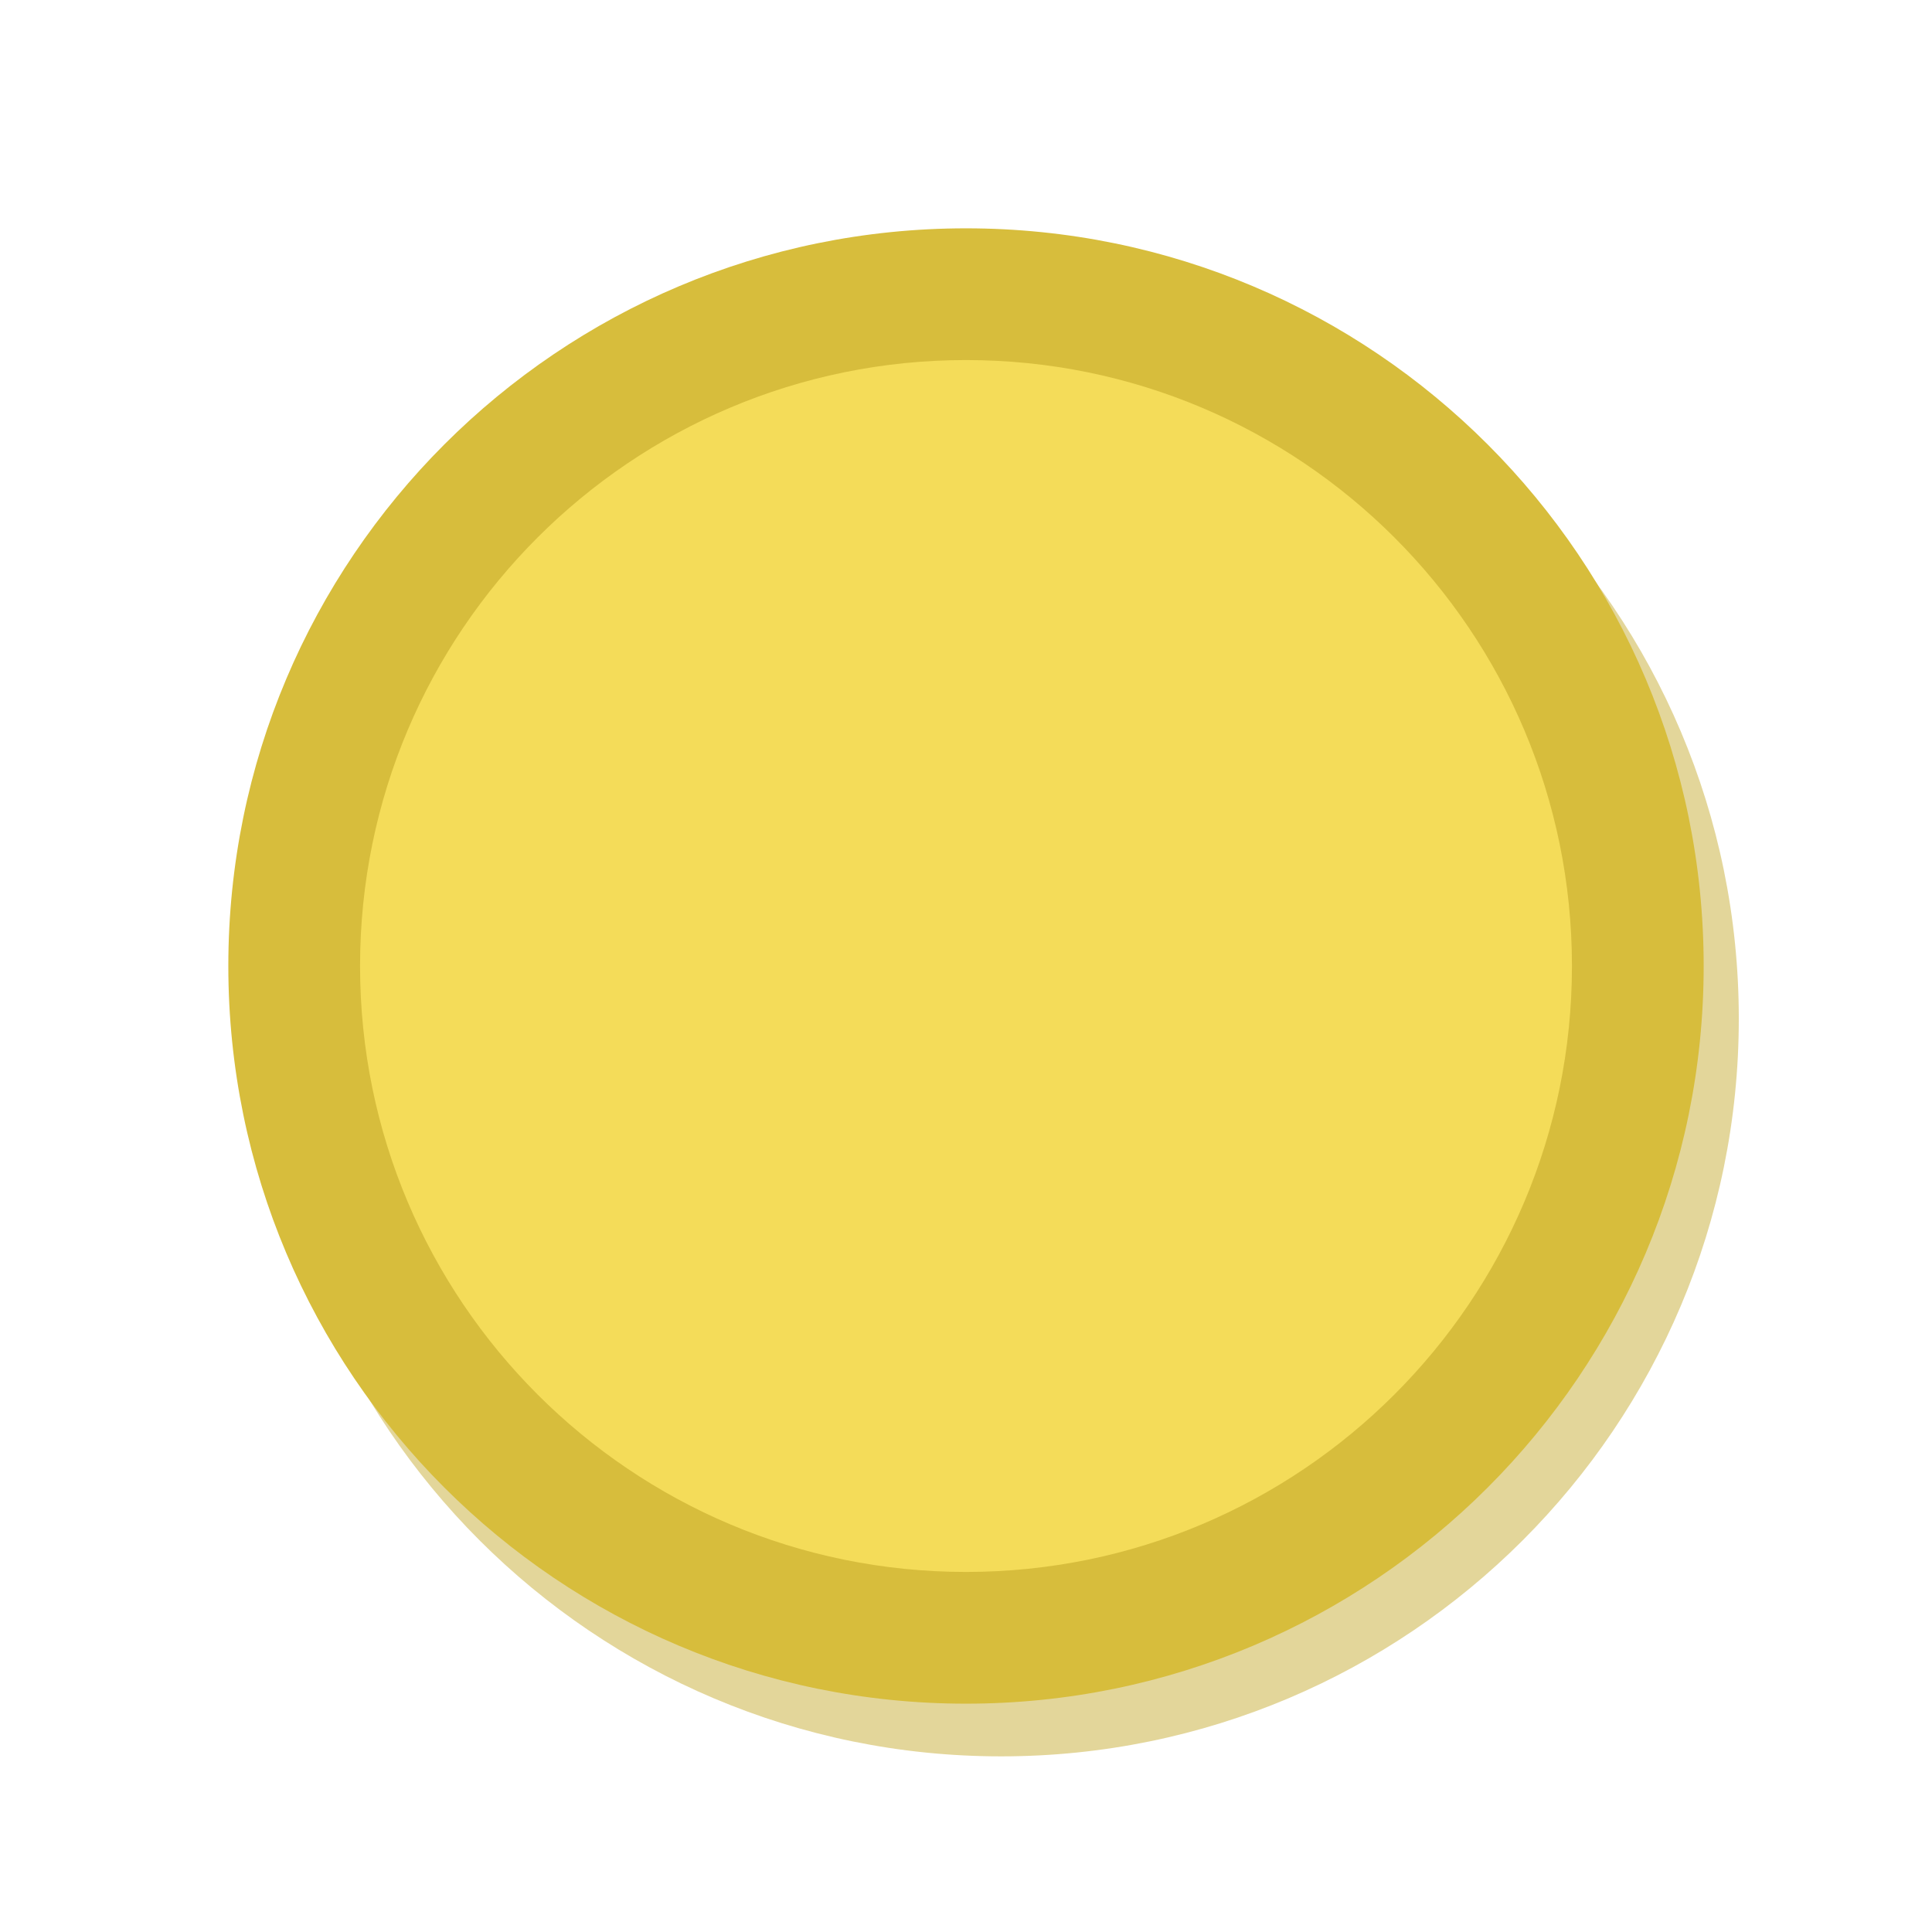
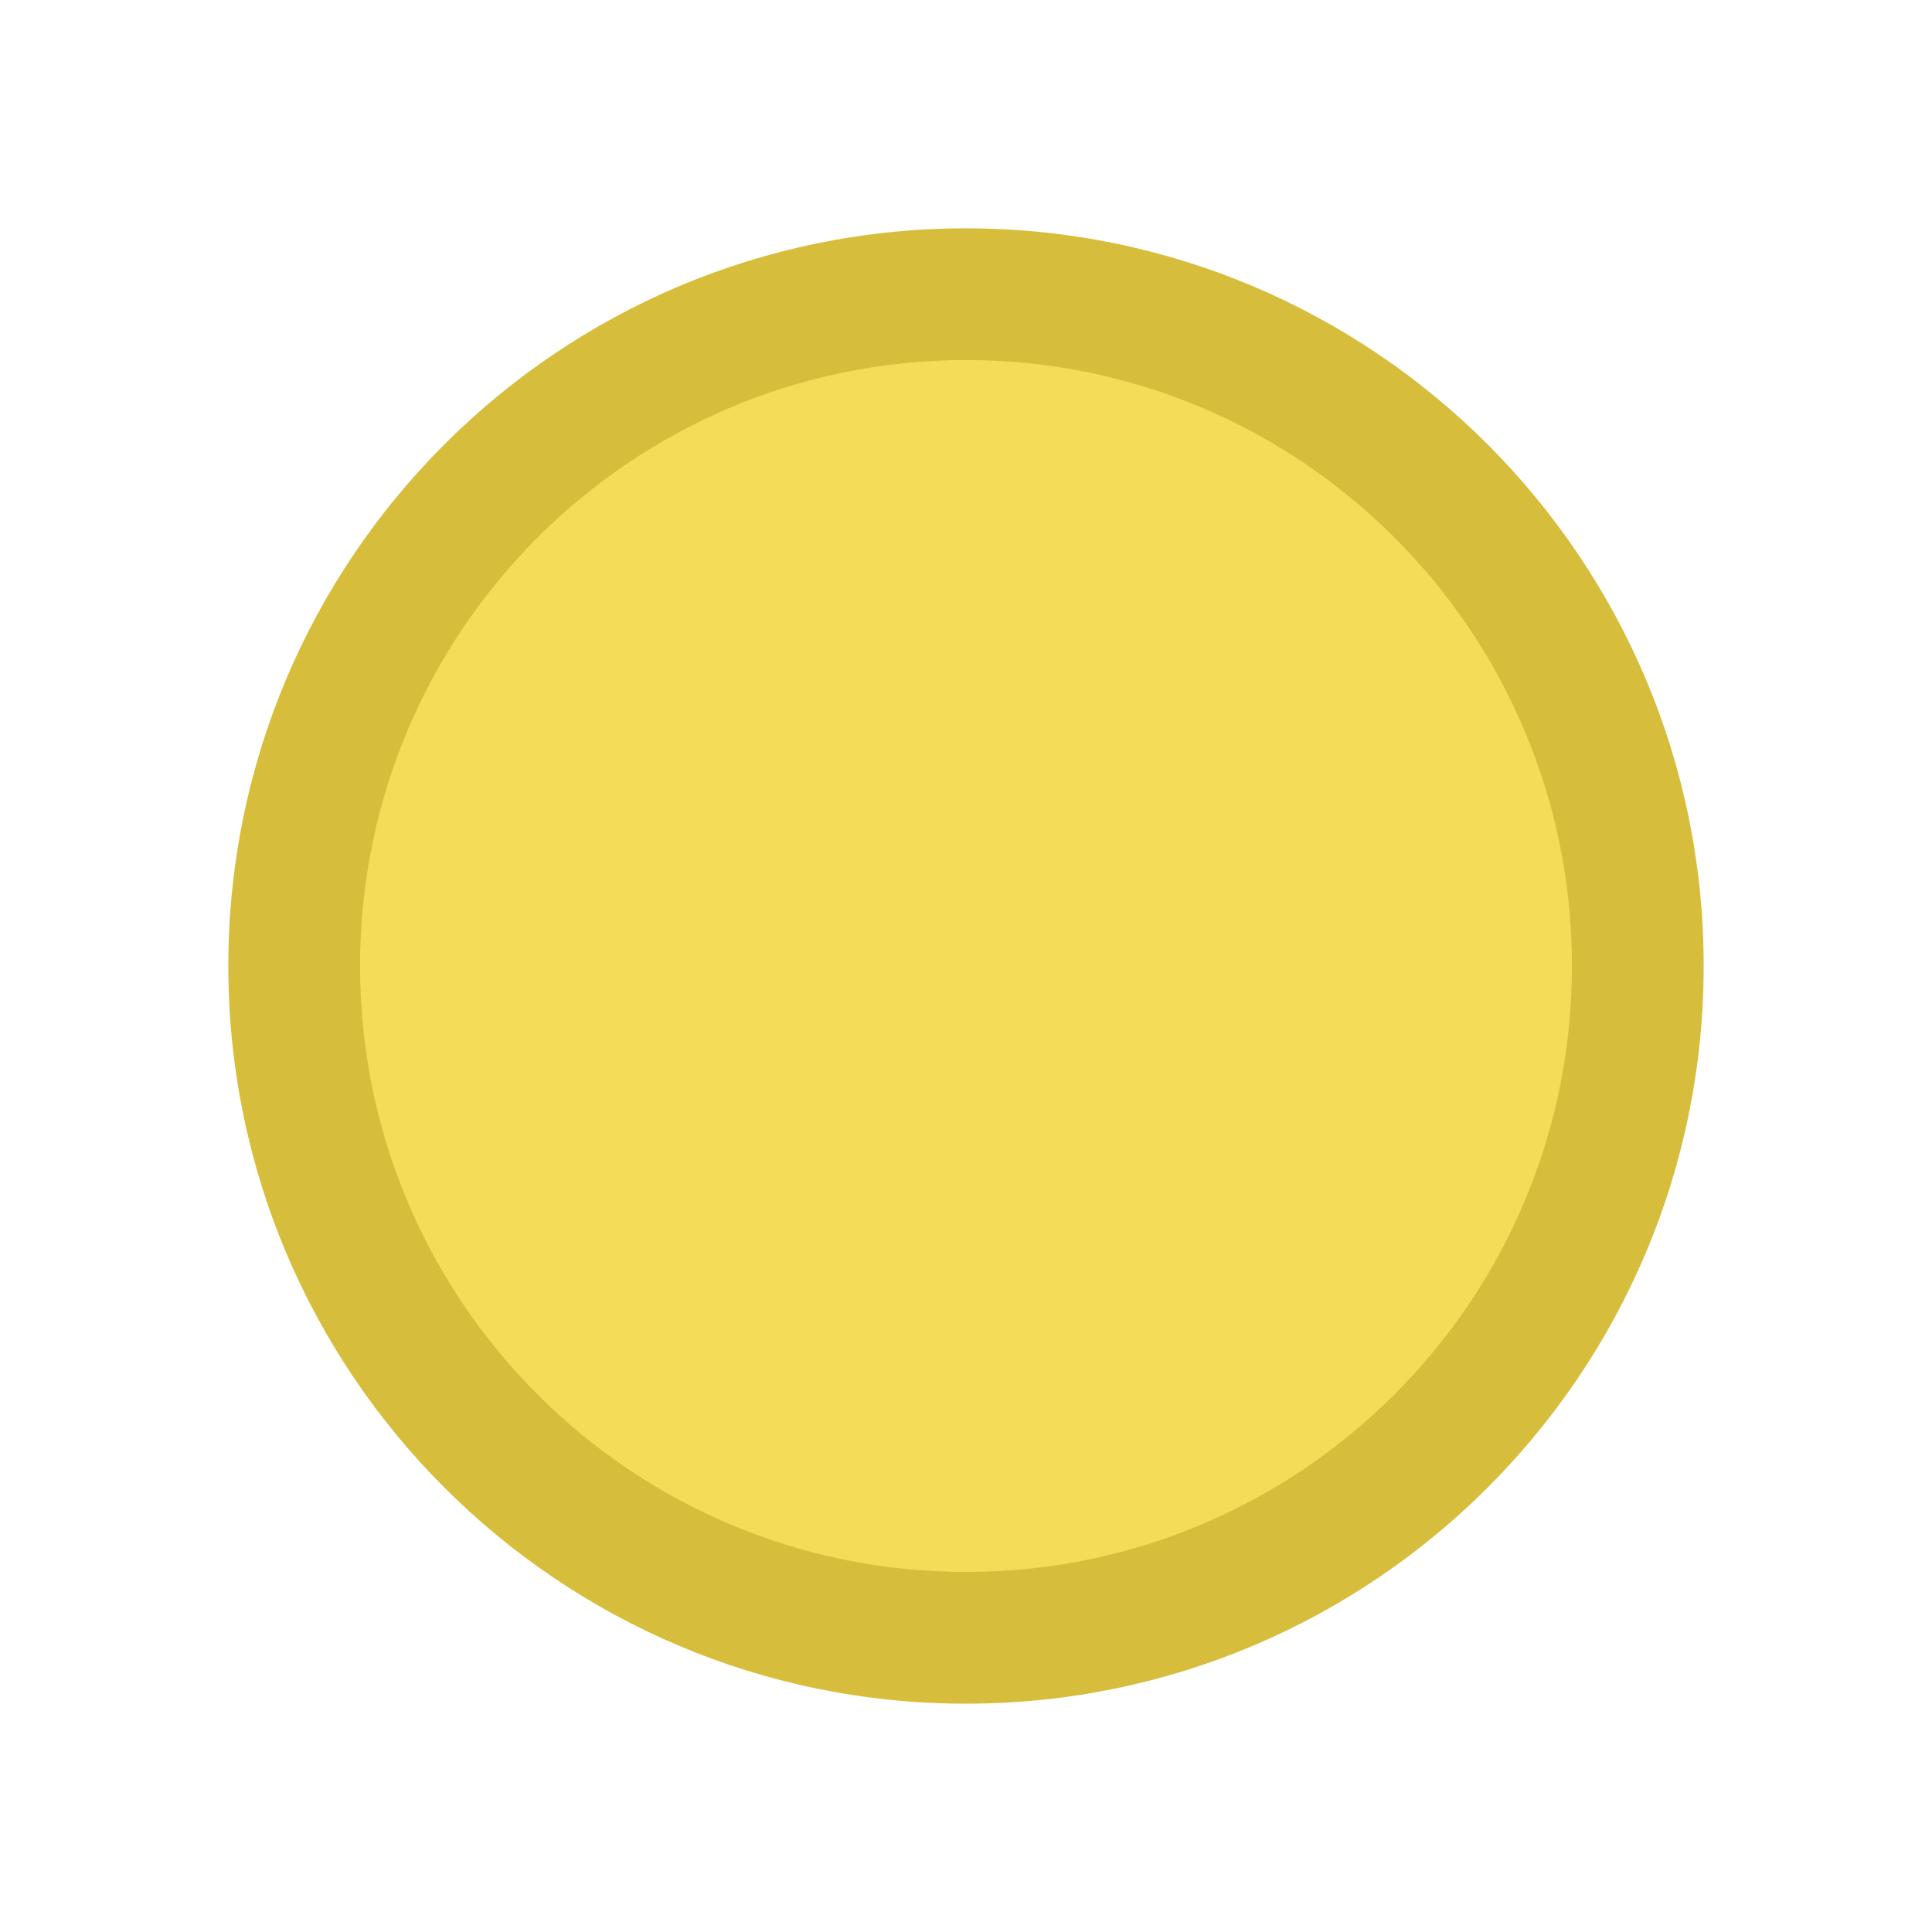
- <svg xmlns="http://www.w3.org/2000/svg" viewBox="0 0 110 110">
-   <circle cx="57" cy="58" r="42" fill="#c8ad35" opacity=".5" />
-   <circle cx="55" cy="55" r="42" fill="#d7bd3c" />
-   <circle cx="55" cy="55" r="34.5" fill="#f4dc59" />
+ <svg xmlns="http://www.w3.org/2000/svg" viewBox="0 0 110 110" version="1.1" id="svg3">
+   <defs id="defs3" />
+   <circle cx="55" cy="55" r="42" fill="#d7bd3c" id="circle2" />
+   <circle cx="55" cy="55" r="34.5" fill="#f4dc59" id="circle3" />
</svg>
